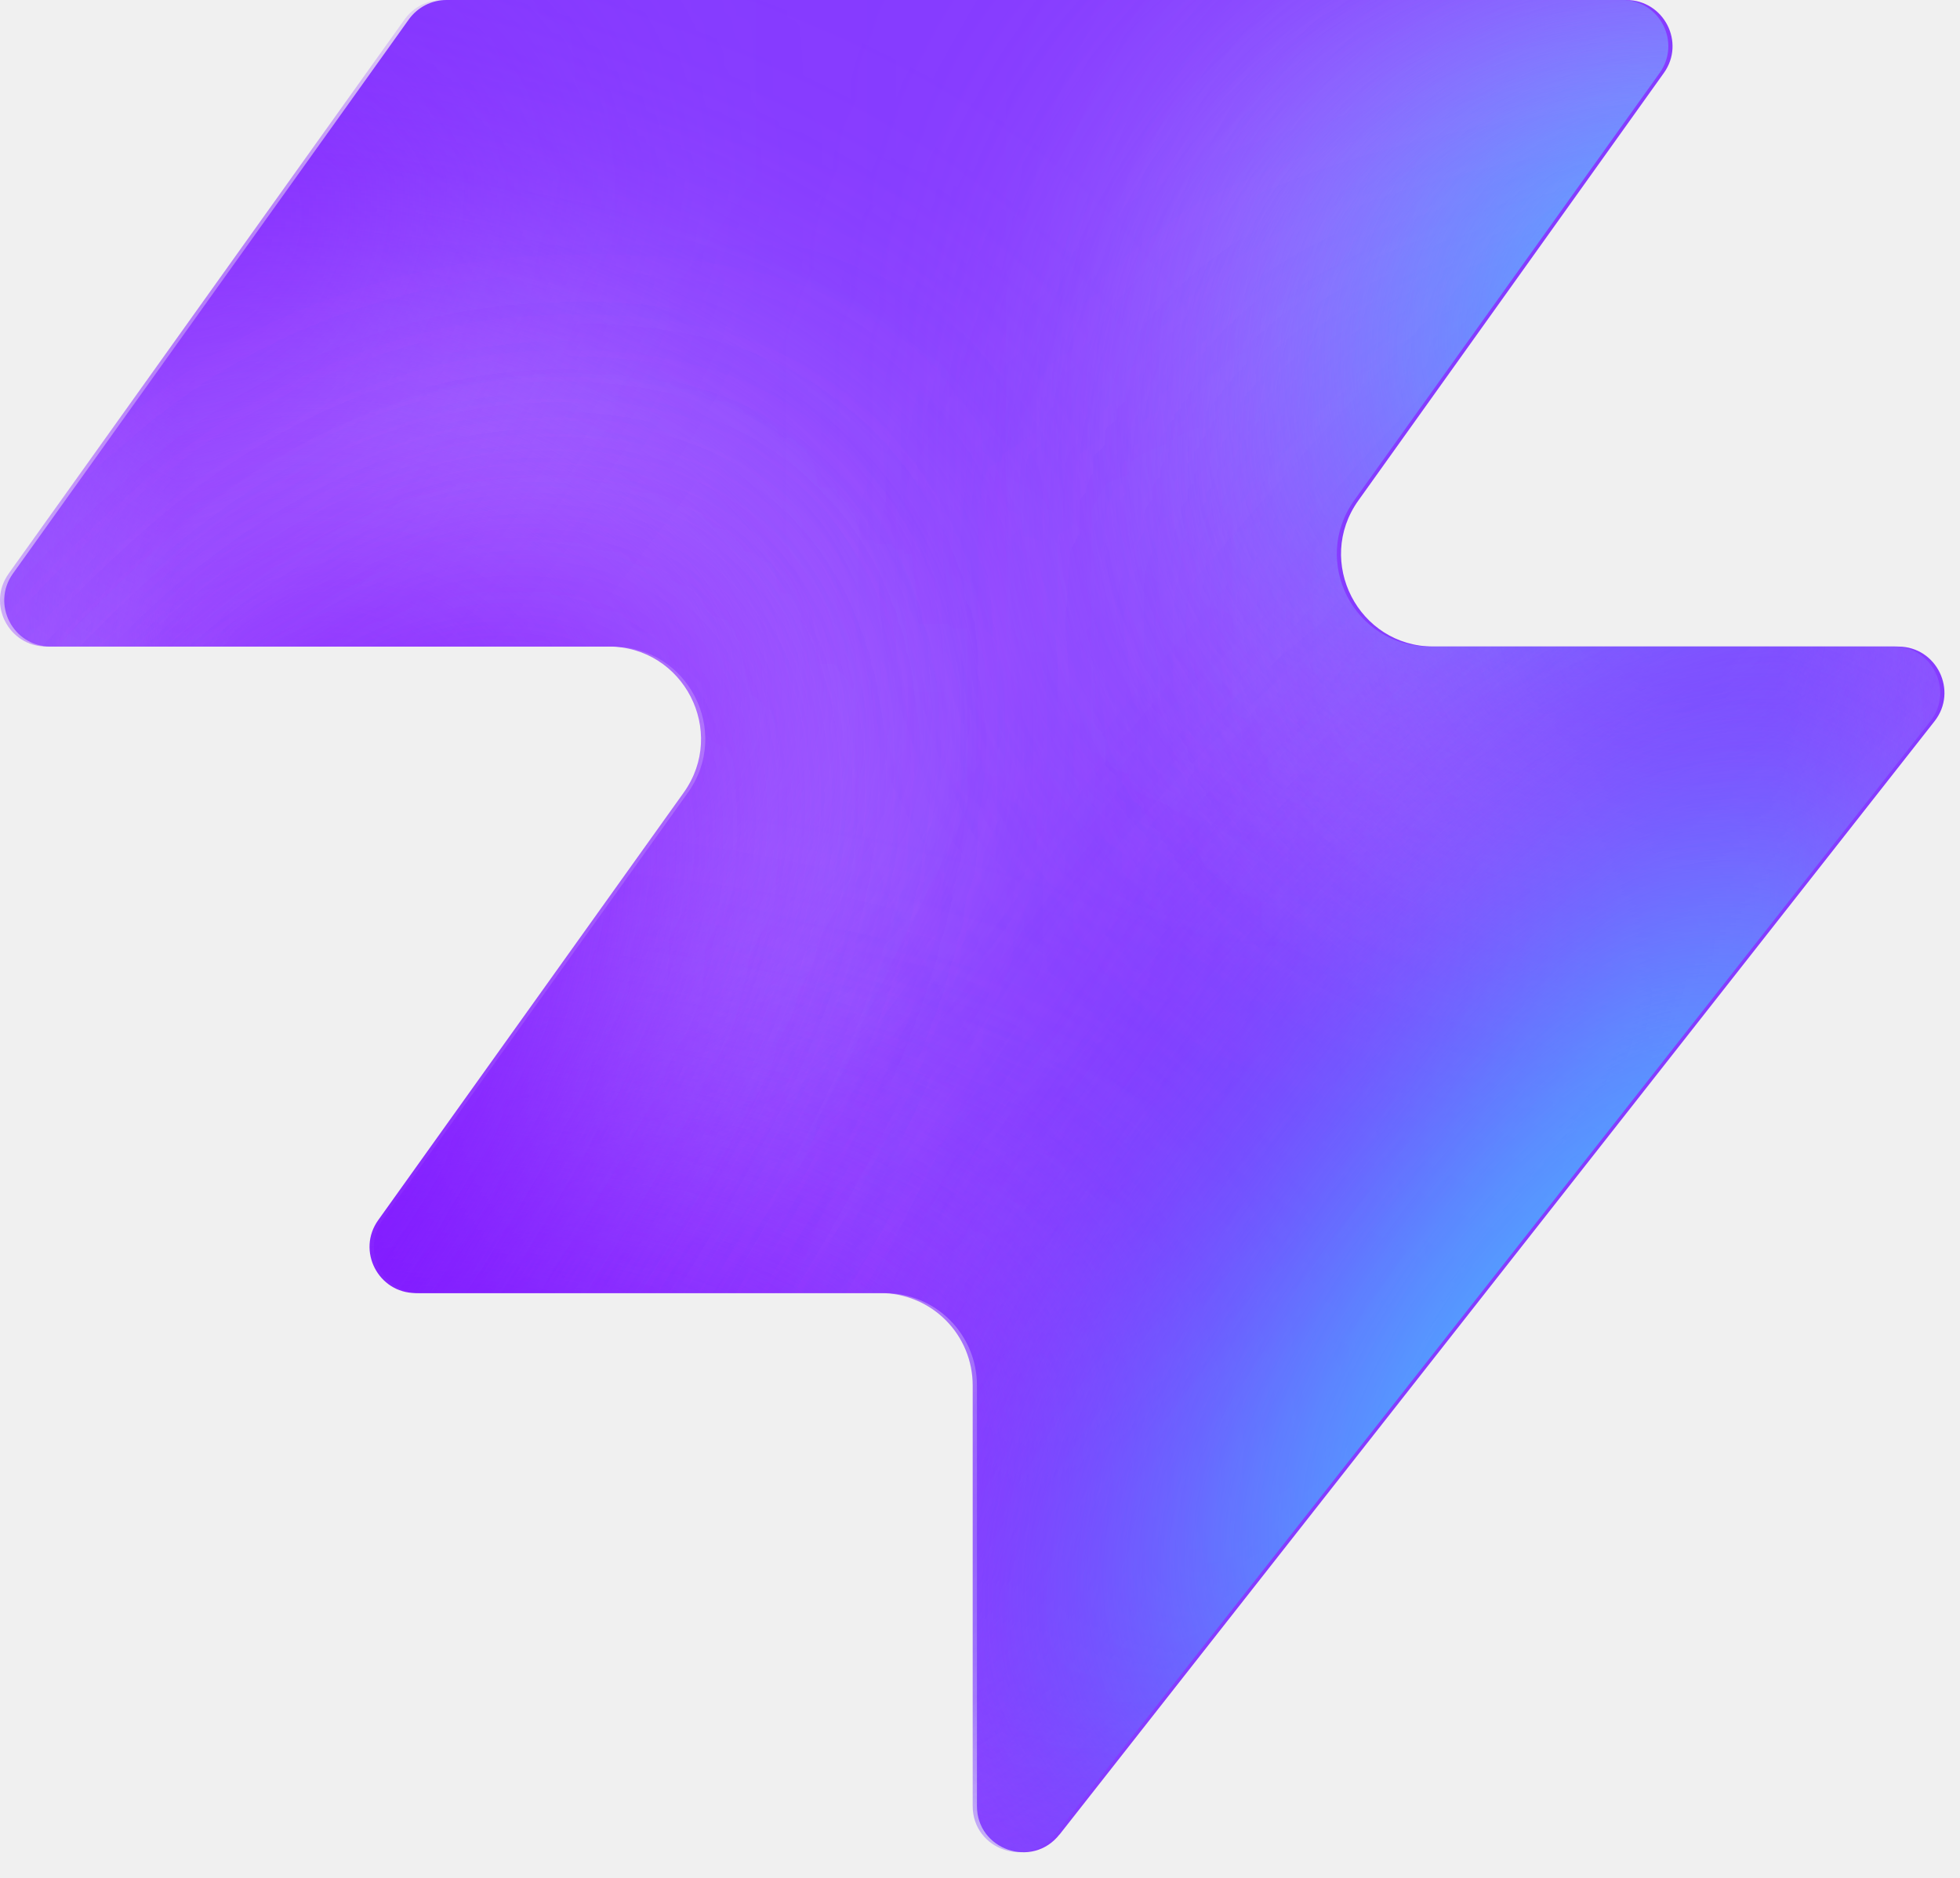
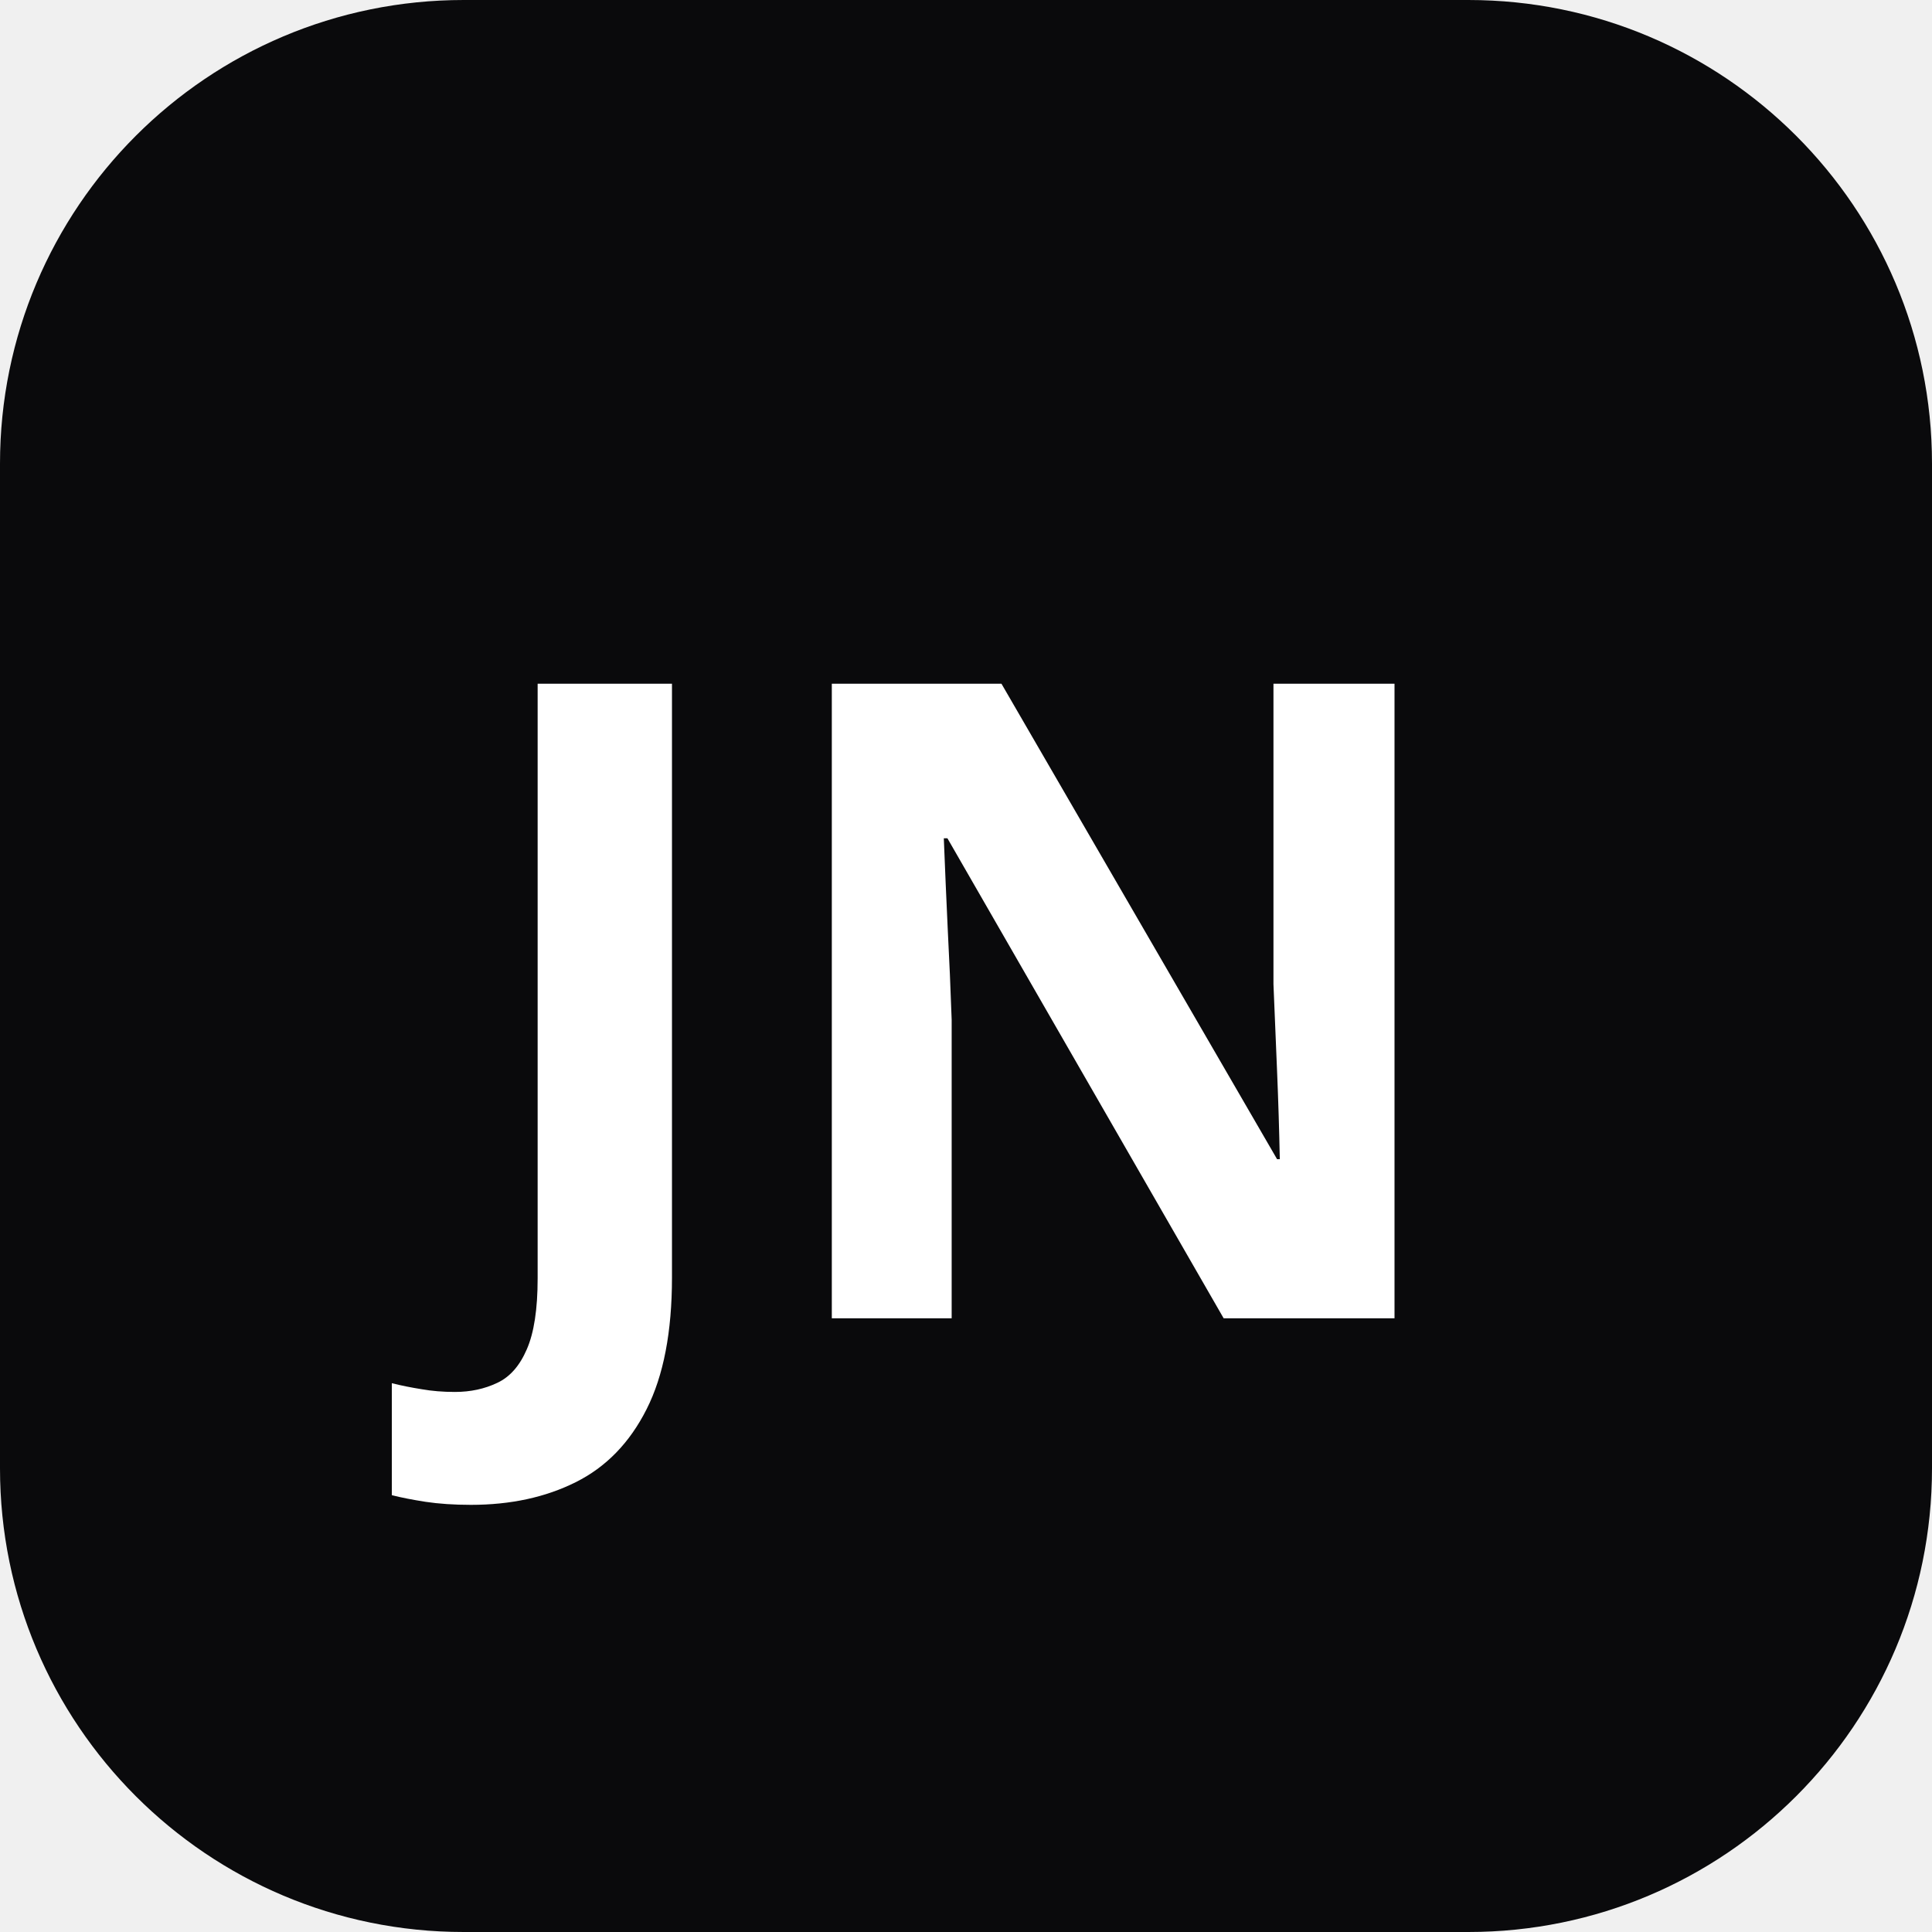
- <svg xmlns="http://www.w3.org/2000/svg" width="48" height="46" fill="none" viewBox="0 0 48 46">
-   <path fill="#863bff" d="M25.946 44.938c-.664.845-2.021.375-2.021-.698V33.937a2.26 2.26 0 0 0-2.262-2.262H10.287c-.92 0-1.456-1.04-.92-1.788l7.48-10.471c1.07-1.497 0-3.578-1.842-3.578H1.237c-.92 0-1.456-1.04-.92-1.788L10.013.474c.214-.297.556-.474.92-.474h28.894c.92 0 1.456 1.04.92 1.788l-7.48 10.471c-1.07 1.498 0 3.579 1.842 3.579h11.377c.943 0 1.473 1.088.89 1.83L25.947 44.94z" style="fill:#863bff;fill:color(display-p3 .525 .23 1);fill-opacity:1" />
-   <mask id="a" width="48" height="46" x="0" y="0" maskUnits="userSpaceOnUse" style="mask-type:alpha">
-     <path fill="#000" d="M25.842 44.938c-.664.844-2.021.375-2.021-.698V33.937a2.26 2.26 0 0 0-2.262-2.262H10.183c-.92 0-1.456-1.04-.92-1.788l7.48-10.471c1.07-1.498 0-3.579-1.842-3.579H1.133c-.92 0-1.456-1.04-.92-1.787L9.91.473c.214-.297.556-.474.92-.474h28.894c.92 0 1.456 1.04.92 1.788l-7.48 10.471c-1.07 1.498 0 3.578 1.842 3.578h11.377c.943 0 1.473 1.088.89 1.832L25.843 44.94z" style="fill:#000;fill-opacity:1" />
-   </mask>
-   <g mask="url(#a)">
-     <g filter="url(#b)">
-       <ellipse cx="5.508" cy="14.704" fill="#ede6ff" rx="5.508" ry="14.704" style="fill:#ede6ff;fill:color(display-p3 .927 .903 1);fill-opacity:1" transform="matrix(.00324 1 1 -.00324 -4.47 31.516)" />
-     </g>
-     <g filter="url(#c)">
-       <ellipse cx="10.399" cy="29.851" fill="#ede6ff" rx="10.399" ry="29.851" style="fill:#ede6ff;fill:color(display-p3 .927 .903 1);fill-opacity:1" transform="matrix(.00324 1 1 -.00324 -39.328 7.883)" />
-     </g>
-     <g filter="url(#d)">
-       <ellipse cx="5.508" cy="30.487" fill="#7e14ff" rx="5.508" ry="30.487" style="fill:#7e14ff;fill:color(display-p3 .492 .077 1);fill-opacity:1" transform="rotate(89.814 -25.913 -14.639)scale(1 -1)" />
-     </g>
-     <g filter="url(#e)">
-       <ellipse cx="5.508" cy="30.599" fill="#7e14ff" rx="5.508" ry="30.599" style="fill:#7e14ff;fill:color(display-p3 .492 .077 1);fill-opacity:1" transform="rotate(89.814 -32.644 -3.334)scale(1 -1)" />
-     </g>
-     <g filter="url(#f)">
-       <ellipse cx="5.508" cy="30.599" fill="#7e14ff" rx="5.508" ry="30.599" style="fill:#7e14ff;fill:color(display-p3 .492 .077 1);fill-opacity:1" transform="matrix(.00324 1 1 -.00324 -34.34 30.47)" />
-     </g>
-     <g filter="url(#g)">
-       <ellipse cx="14.072" cy="22.078" fill="#ede6ff" rx="14.072" ry="22.078" style="fill:#ede6ff;fill:color(display-p3 .927 .903 1);fill-opacity:1" transform="rotate(93.35 24.506 48.493)scale(-1 1)" />
-     </g>
-     <g filter="url(#h)">
-       <ellipse cx="3.47" cy="21.501" fill="#7e14ff" rx="3.47" ry="21.501" style="fill:#7e14ff;fill:color(display-p3 .492 .077 1);fill-opacity:1" transform="rotate(89.009 28.708 47.59)scale(-1 1)" />
-     </g>
-     <g filter="url(#i)">
-       <ellipse cx="3.47" cy="21.501" fill="#7e14ff" rx="3.47" ry="21.501" style="fill:#7e14ff;fill:color(display-p3 .492 .077 1);fill-opacity:1" transform="rotate(89.009 28.708 47.59)scale(-1 1)" />
-     </g>
-     <g filter="url(#j)">
-       <ellipse cx=".387" cy="8.972" fill="#7e14ff" rx="4.407" ry="29.108" style="fill:#7e14ff;fill:color(display-p3 .492 .077 1);fill-opacity:1" transform="rotate(39.51 .387 8.972)" />
-     </g>
-     <g filter="url(#k)">
-       <ellipse cx="47.523" cy="-6.092" fill="#7e14ff" rx="4.407" ry="29.108" style="fill:#7e14ff;fill:color(display-p3 .492 .077 1);fill-opacity:1" transform="rotate(37.892 47.523 -6.092)" />
-     </g>
-     <g filter="url(#l)">
-       <ellipse cx="41.412" cy="6.333" fill="#47bfff" rx="5.971" ry="9.665" style="fill:#47bfff;fill:color(display-p3 .28 .748 1);fill-opacity:1" transform="rotate(37.892 41.412 6.333)" />
-     </g>
-     <g filter="url(#m)">
-       <ellipse cx="-1.879" cy="38.332" fill="#7e14ff" rx="4.407" ry="29.108" style="fill:#7e14ff;fill:color(display-p3 .492 .077 1);fill-opacity:1" transform="rotate(37.892 -1.88 38.332)" />
-     </g>
-     <g filter="url(#n)">
-       <ellipse cx="-1.879" cy="38.332" fill="#7e14ff" rx="4.407" ry="29.108" style="fill:#7e14ff;fill:color(display-p3 .492 .077 1);fill-opacity:1" transform="rotate(37.892 -1.88 38.332)" />
-     </g>
-     <g filter="url(#o)">
-       <ellipse cx="35.651" cy="29.907" fill="#7e14ff" rx="4.407" ry="29.108" style="fill:#7e14ff;fill:color(display-p3 .492 .077 1);fill-opacity:1" transform="rotate(37.892 35.651 29.907)" />
-     </g>
-     <g filter="url(#p)">
-       <ellipse cx="38.418" cy="32.4" fill="#47bfff" rx="5.971" ry="15.297" style="fill:#47bfff;fill:color(display-p3 .28 .748 1);fill-opacity:1" transform="rotate(37.892 38.418 32.4)" />
-     </g>
-   </g>
-   <defs>
-     <filter id="b" width="60.045" height="41.654" x="-19.77" y="16.149" color-interpolation-filters="sRGB" filterUnits="userSpaceOnUse">
-       <feFlood flood-opacity="0" result="BackgroundImageFix" />
-       <feBlend in="SourceGraphic" in2="BackgroundImageFix" result="shape" />
-       <feGaussianBlur result="effect1_foregroundBlur_2002_17158" stdDeviation="7.659" />
-     </filter>
-     <filter id="c" width="90.34" height="51.437" x="-54.613" y="-7.533" color-interpolation-filters="sRGB" filterUnits="userSpaceOnUse">
-       <feFlood flood-opacity="0" result="BackgroundImageFix" />
-       <feBlend in="SourceGraphic" in2="BackgroundImageFix" result="shape" />
-       <feGaussianBlur result="effect1_foregroundBlur_2002_17158" stdDeviation="7.659" />
-     </filter>
-     <filter id="d" width="79.355" height="29.4" x="-49.64" y="2.03" color-interpolation-filters="sRGB" filterUnits="userSpaceOnUse">
-       <feFlood flood-opacity="0" result="BackgroundImageFix" />
-       <feBlend in="SourceGraphic" in2="BackgroundImageFix" result="shape" />
-       <feGaussianBlur result="effect1_foregroundBlur_2002_17158" stdDeviation="4.596" />
-     </filter>
-     <filter id="e" width="79.579" height="29.4" x="-45.045" y="20.029" color-interpolation-filters="sRGB" filterUnits="userSpaceOnUse">
-       <feFlood flood-opacity="0" result="BackgroundImageFix" />
-       <feBlend in="SourceGraphic" in2="BackgroundImageFix" result="shape" />
-       <feGaussianBlur result="effect1_foregroundBlur_2002_17158" stdDeviation="4.596" />
-     </filter>
-     <filter id="f" width="79.579" height="29.4" x="-43.513" y="21.178" color-interpolation-filters="sRGB" filterUnits="userSpaceOnUse">
-       <feFlood flood-opacity="0" result="BackgroundImageFix" />
-       <feBlend in="SourceGraphic" in2="BackgroundImageFix" result="shape" />
-       <feGaussianBlur result="effect1_foregroundBlur_2002_17158" stdDeviation="4.596" />
-     </filter>
-     <filter id="g" width="74.749" height="58.852" x="15.756" y="-17.901" color-interpolation-filters="sRGB" filterUnits="userSpaceOnUse">
-       <feFlood flood-opacity="0" result="BackgroundImageFix" />
-       <feBlend in="SourceGraphic" in2="BackgroundImageFix" result="shape" />
-       <feGaussianBlur result="effect1_foregroundBlur_2002_17158" stdDeviation="7.659" />
-     </filter>
-     <filter id="h" width="61.377" height="25.362" x="23.548" y="2.284" color-interpolation-filters="sRGB" filterUnits="userSpaceOnUse">
-       <feFlood flood-opacity="0" result="BackgroundImageFix" />
-       <feBlend in="SourceGraphic" in2="BackgroundImageFix" result="shape" />
-       <feGaussianBlur result="effect1_foregroundBlur_2002_17158" stdDeviation="4.596" />
-     </filter>
-     <filter id="i" width="61.377" height="25.362" x="23.548" y="2.284" color-interpolation-filters="sRGB" filterUnits="userSpaceOnUse">
-       <feFlood flood-opacity="0" result="BackgroundImageFix" />
-       <feBlend in="SourceGraphic" in2="BackgroundImageFix" result="shape" />
-       <feGaussianBlur result="effect1_foregroundBlur_2002_17158" stdDeviation="4.596" />
-     </filter>
-     <filter id="j" width="56.045" height="63.649" x="-27.636" y="-22.853" color-interpolation-filters="sRGB" filterUnits="userSpaceOnUse">
-       <feFlood flood-opacity="0" result="BackgroundImageFix" />
-       <feBlend in="SourceGraphic" in2="BackgroundImageFix" result="shape" />
-       <feGaussianBlur result="effect1_foregroundBlur_2002_17158" stdDeviation="4.596" />
-     </filter>
-     <filter id="k" width="54.814" height="64.646" x="20.116" y="-38.415" color-interpolation-filters="sRGB" filterUnits="userSpaceOnUse">
-       <feFlood flood-opacity="0" result="BackgroundImageFix" />
-       <feBlend in="SourceGraphic" in2="BackgroundImageFix" result="shape" />
-       <feGaussianBlur result="effect1_foregroundBlur_2002_17158" stdDeviation="4.596" />
-     </filter>
-     <filter id="l" width="33.541" height="35.313" x="24.641" y="-11.323" color-interpolation-filters="sRGB" filterUnits="userSpaceOnUse">
-       <feFlood flood-opacity="0" result="BackgroundImageFix" />
-       <feBlend in="SourceGraphic" in2="BackgroundImageFix" result="shape" />
-       <feGaussianBlur result="effect1_foregroundBlur_2002_17158" stdDeviation="4.596" />
-     </filter>
-     <filter id="m" width="54.814" height="64.646" x="-29.286" y="6.009" color-interpolation-filters="sRGB" filterUnits="userSpaceOnUse">
-       <feFlood flood-opacity="0" result="BackgroundImageFix" />
-       <feBlend in="SourceGraphic" in2="BackgroundImageFix" result="shape" />
-       <feGaussianBlur result="effect1_foregroundBlur_2002_17158" stdDeviation="4.596" />
-     </filter>
-     <filter id="n" width="54.814" height="64.646" x="-29.286" y="6.009" color-interpolation-filters="sRGB" filterUnits="userSpaceOnUse">
-       <feFlood flood-opacity="0" result="BackgroundImageFix" />
-       <feBlend in="SourceGraphic" in2="BackgroundImageFix" result="shape" />
-       <feGaussianBlur result="effect1_foregroundBlur_2002_17158" stdDeviation="4.596" />
-     </filter>
-     <filter id="o" width="54.814" height="64.646" x="8.244" y="-2.416" color-interpolation-filters="sRGB" filterUnits="userSpaceOnUse">
-       <feFlood flood-opacity="0" result="BackgroundImageFix" />
-       <feBlend in="SourceGraphic" in2="BackgroundImageFix" result="shape" />
-       <feGaussianBlur result="effect1_foregroundBlur_2002_17158" stdDeviation="4.596" />
-     </filter>
-     <filter id="p" width="39.409" height="43.623" x="18.713" y="10.588" color-interpolation-filters="sRGB" filterUnits="userSpaceOnUse">
-       <feFlood flood-opacity="0" result="BackgroundImageFix" />
-       <feBlend in="SourceGraphic" in2="BackgroundImageFix" result="shape" />
-       <feGaussianBlur result="effect1_foregroundBlur_2002_17158" stdDeviation="4.596" />
-     </filter>
-   </defs>
+ <svg xmlns="http://www.w3.org/2000/svg" viewBox="0 0 100 100">
+   <rect width="100" height="100" rx="24" fill="#0a0a0c" />
+   <text x="50" y="52" font-family="'Outfit', system-ui, sans-serif" font-size="46" font-weight="700" fill="#ffffff" text-anchor="middle" dominant-baseline="middle">JN</text>
</svg>
